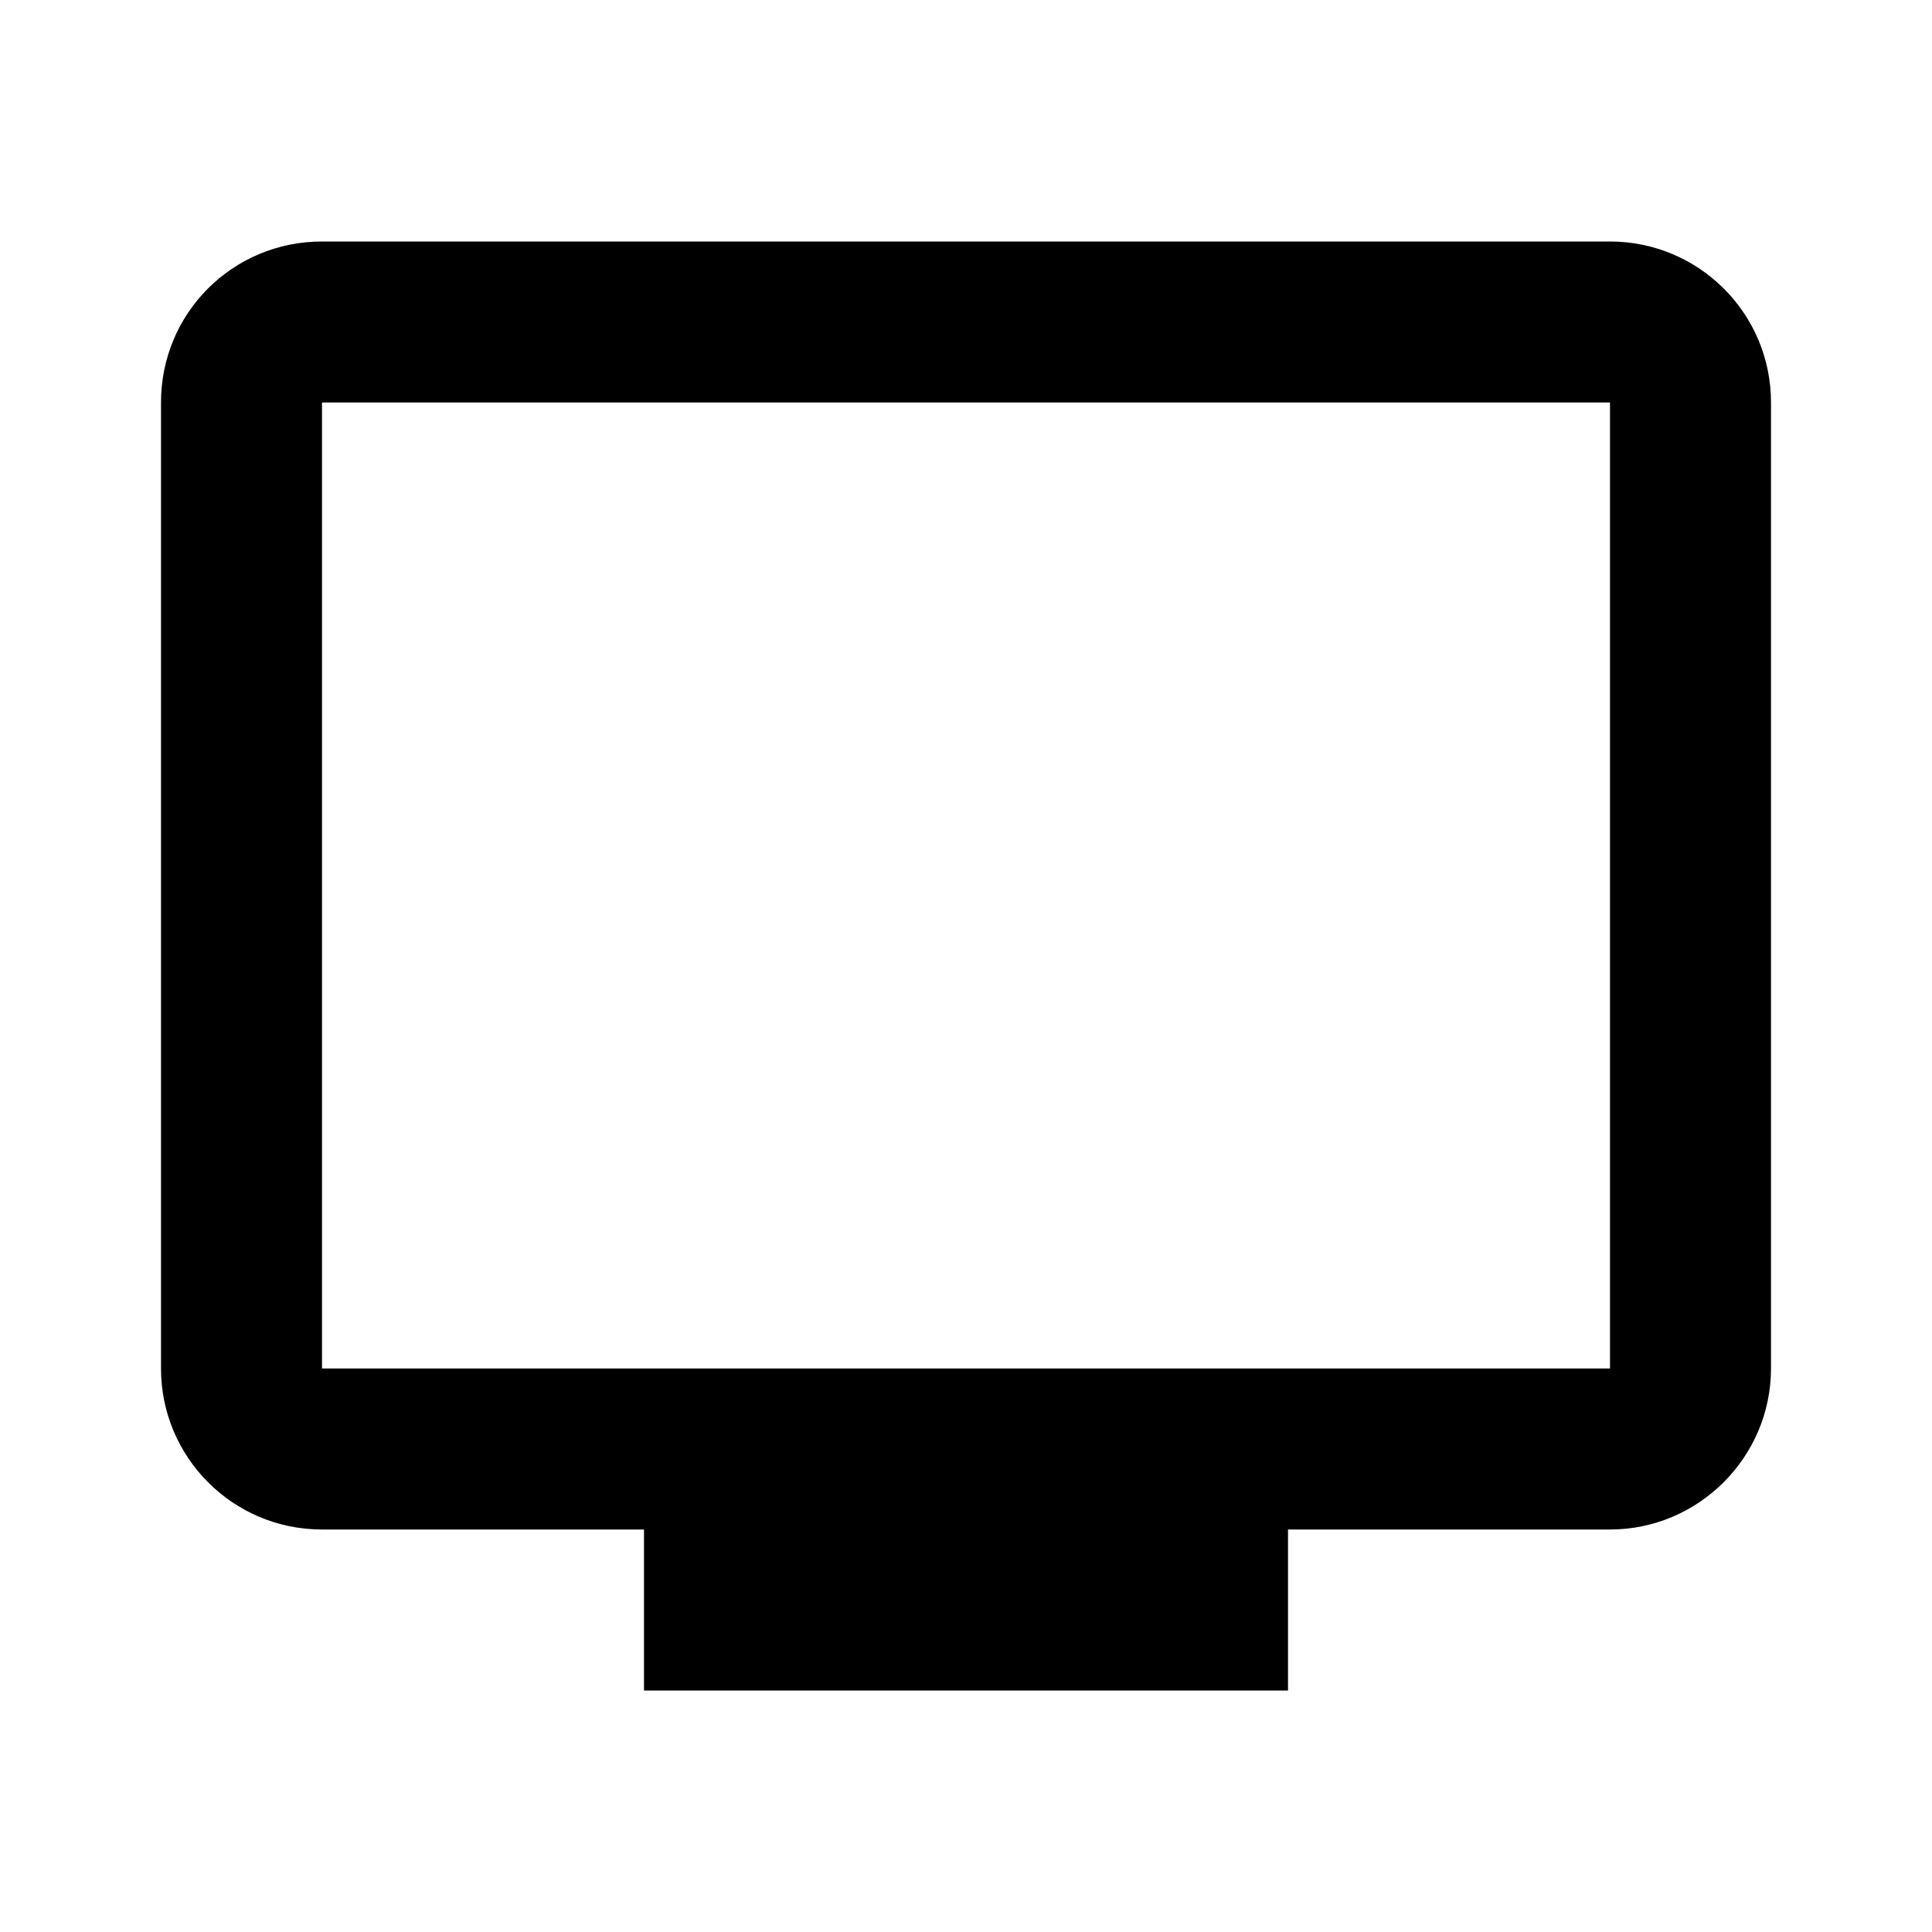
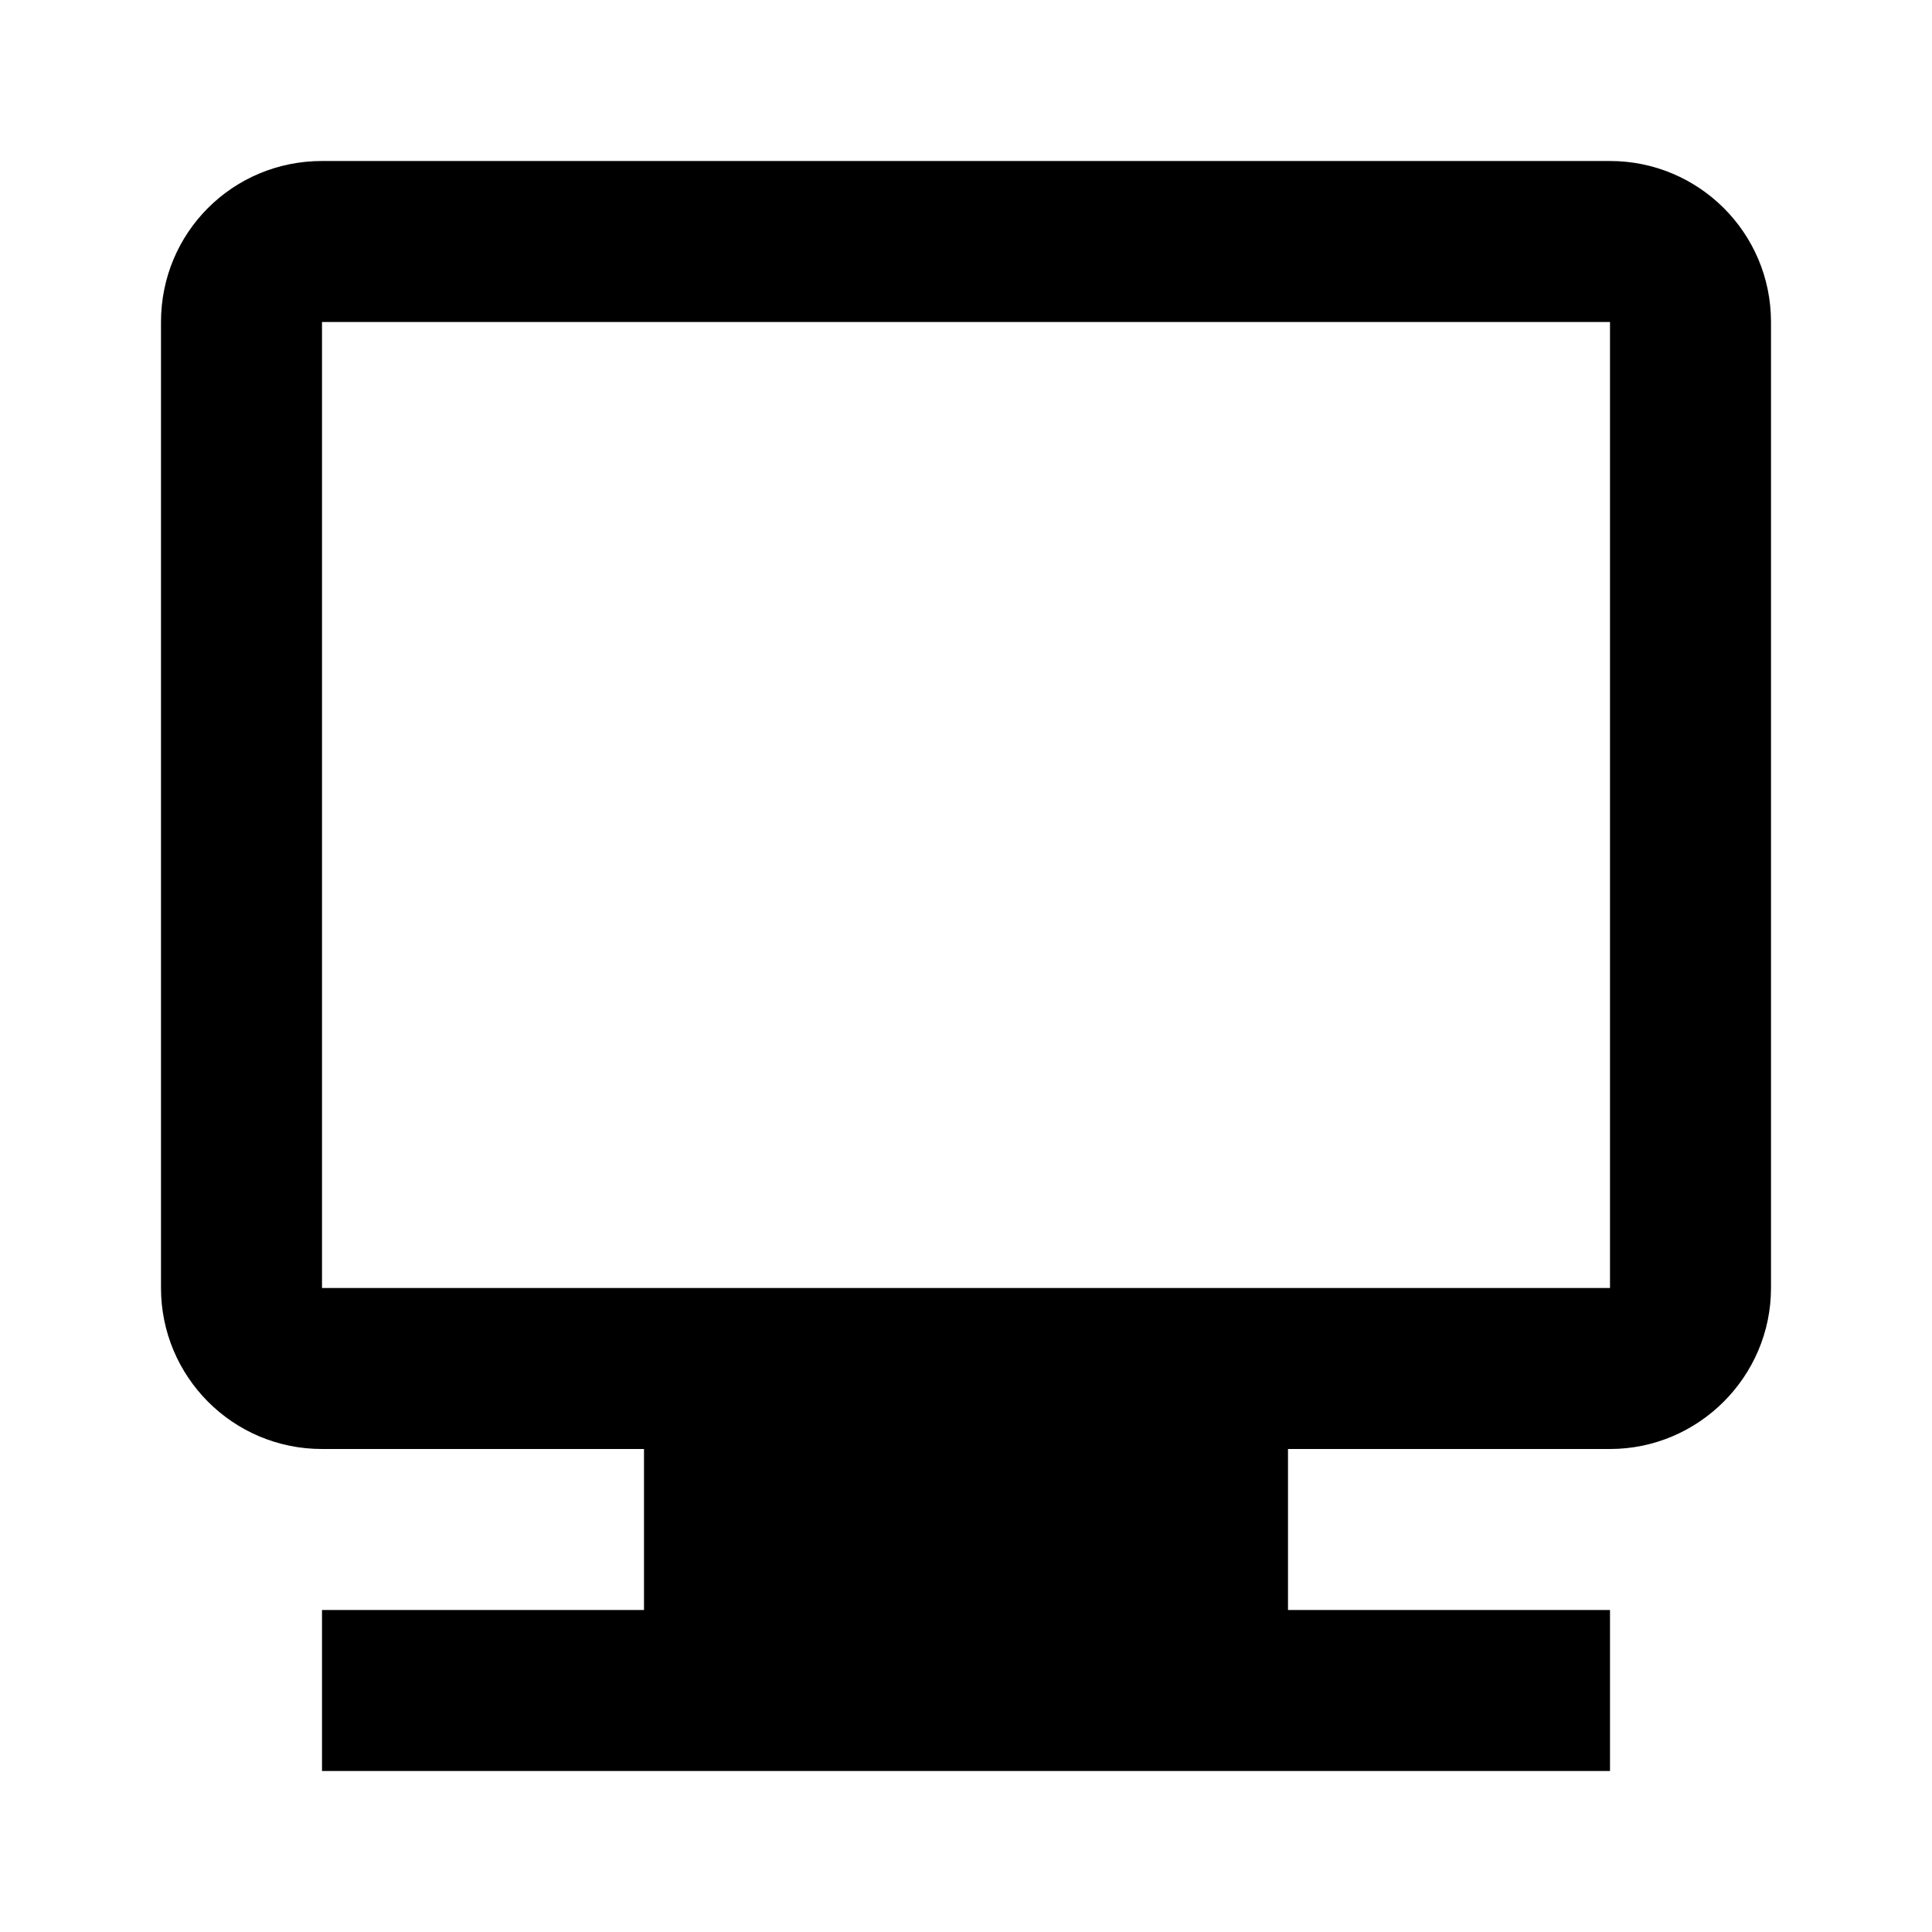
- <svg xmlns="http://www.w3.org/2000/svg" version="1.1" viewBox="0 0 24 24">
-   <path d="m20 3h-16c-1.11 0-2 0.89-2 2v12c0 1.1 0.89 2 2 2h4v2h8v-2h4c1.1 0 2-0.9 2-2v-12c0-1.11-0.9-2-2-2zm0 14h-16v-12h16z" />
+ <svg xmlns="http://www.w3.org/2000/svg" id="svg1" version="1.1" viewBox="0 0 24 24">
+   <path id="path1" d="m4 2c-1.11 0-2 0.89-2 2v12c0 1.1 0.89 2 2 2h4v2h-4v2h16v-2h-4v-2h4c1.1 0 2-0.9 2-2v-12c0-1.11-0.9-2-2-2zm0 2h16v12h-16z" />
</svg>
